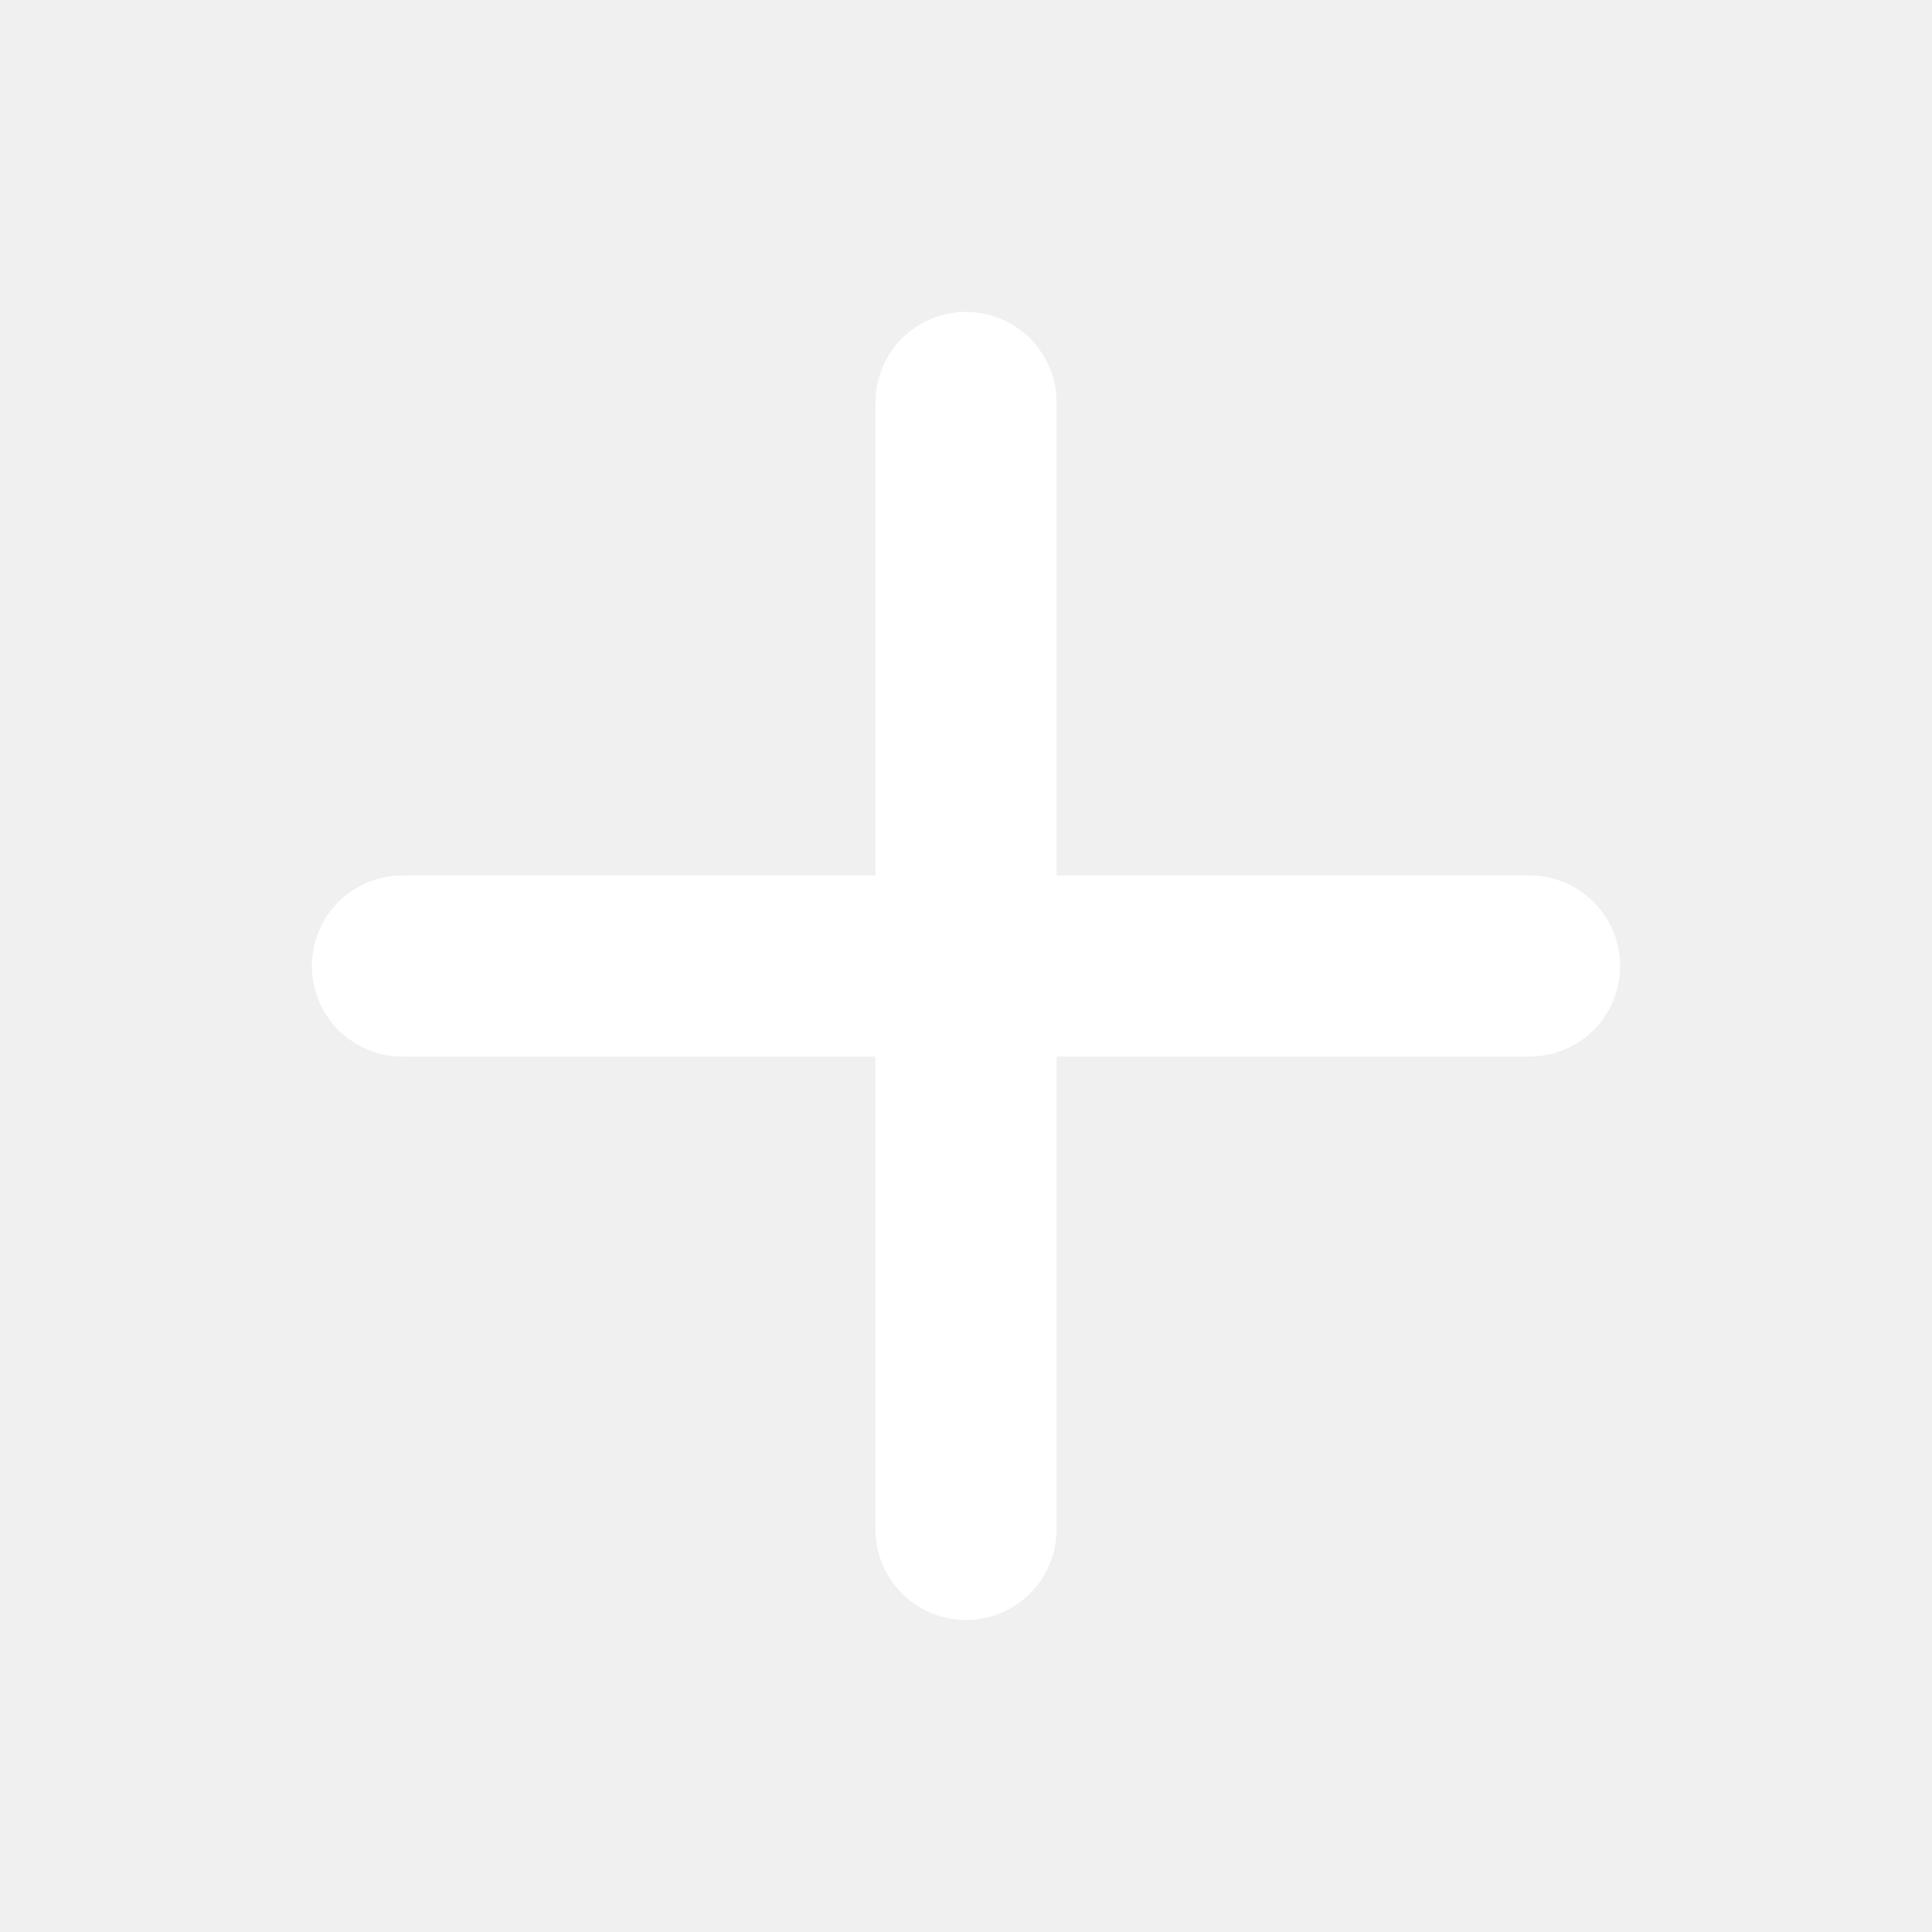
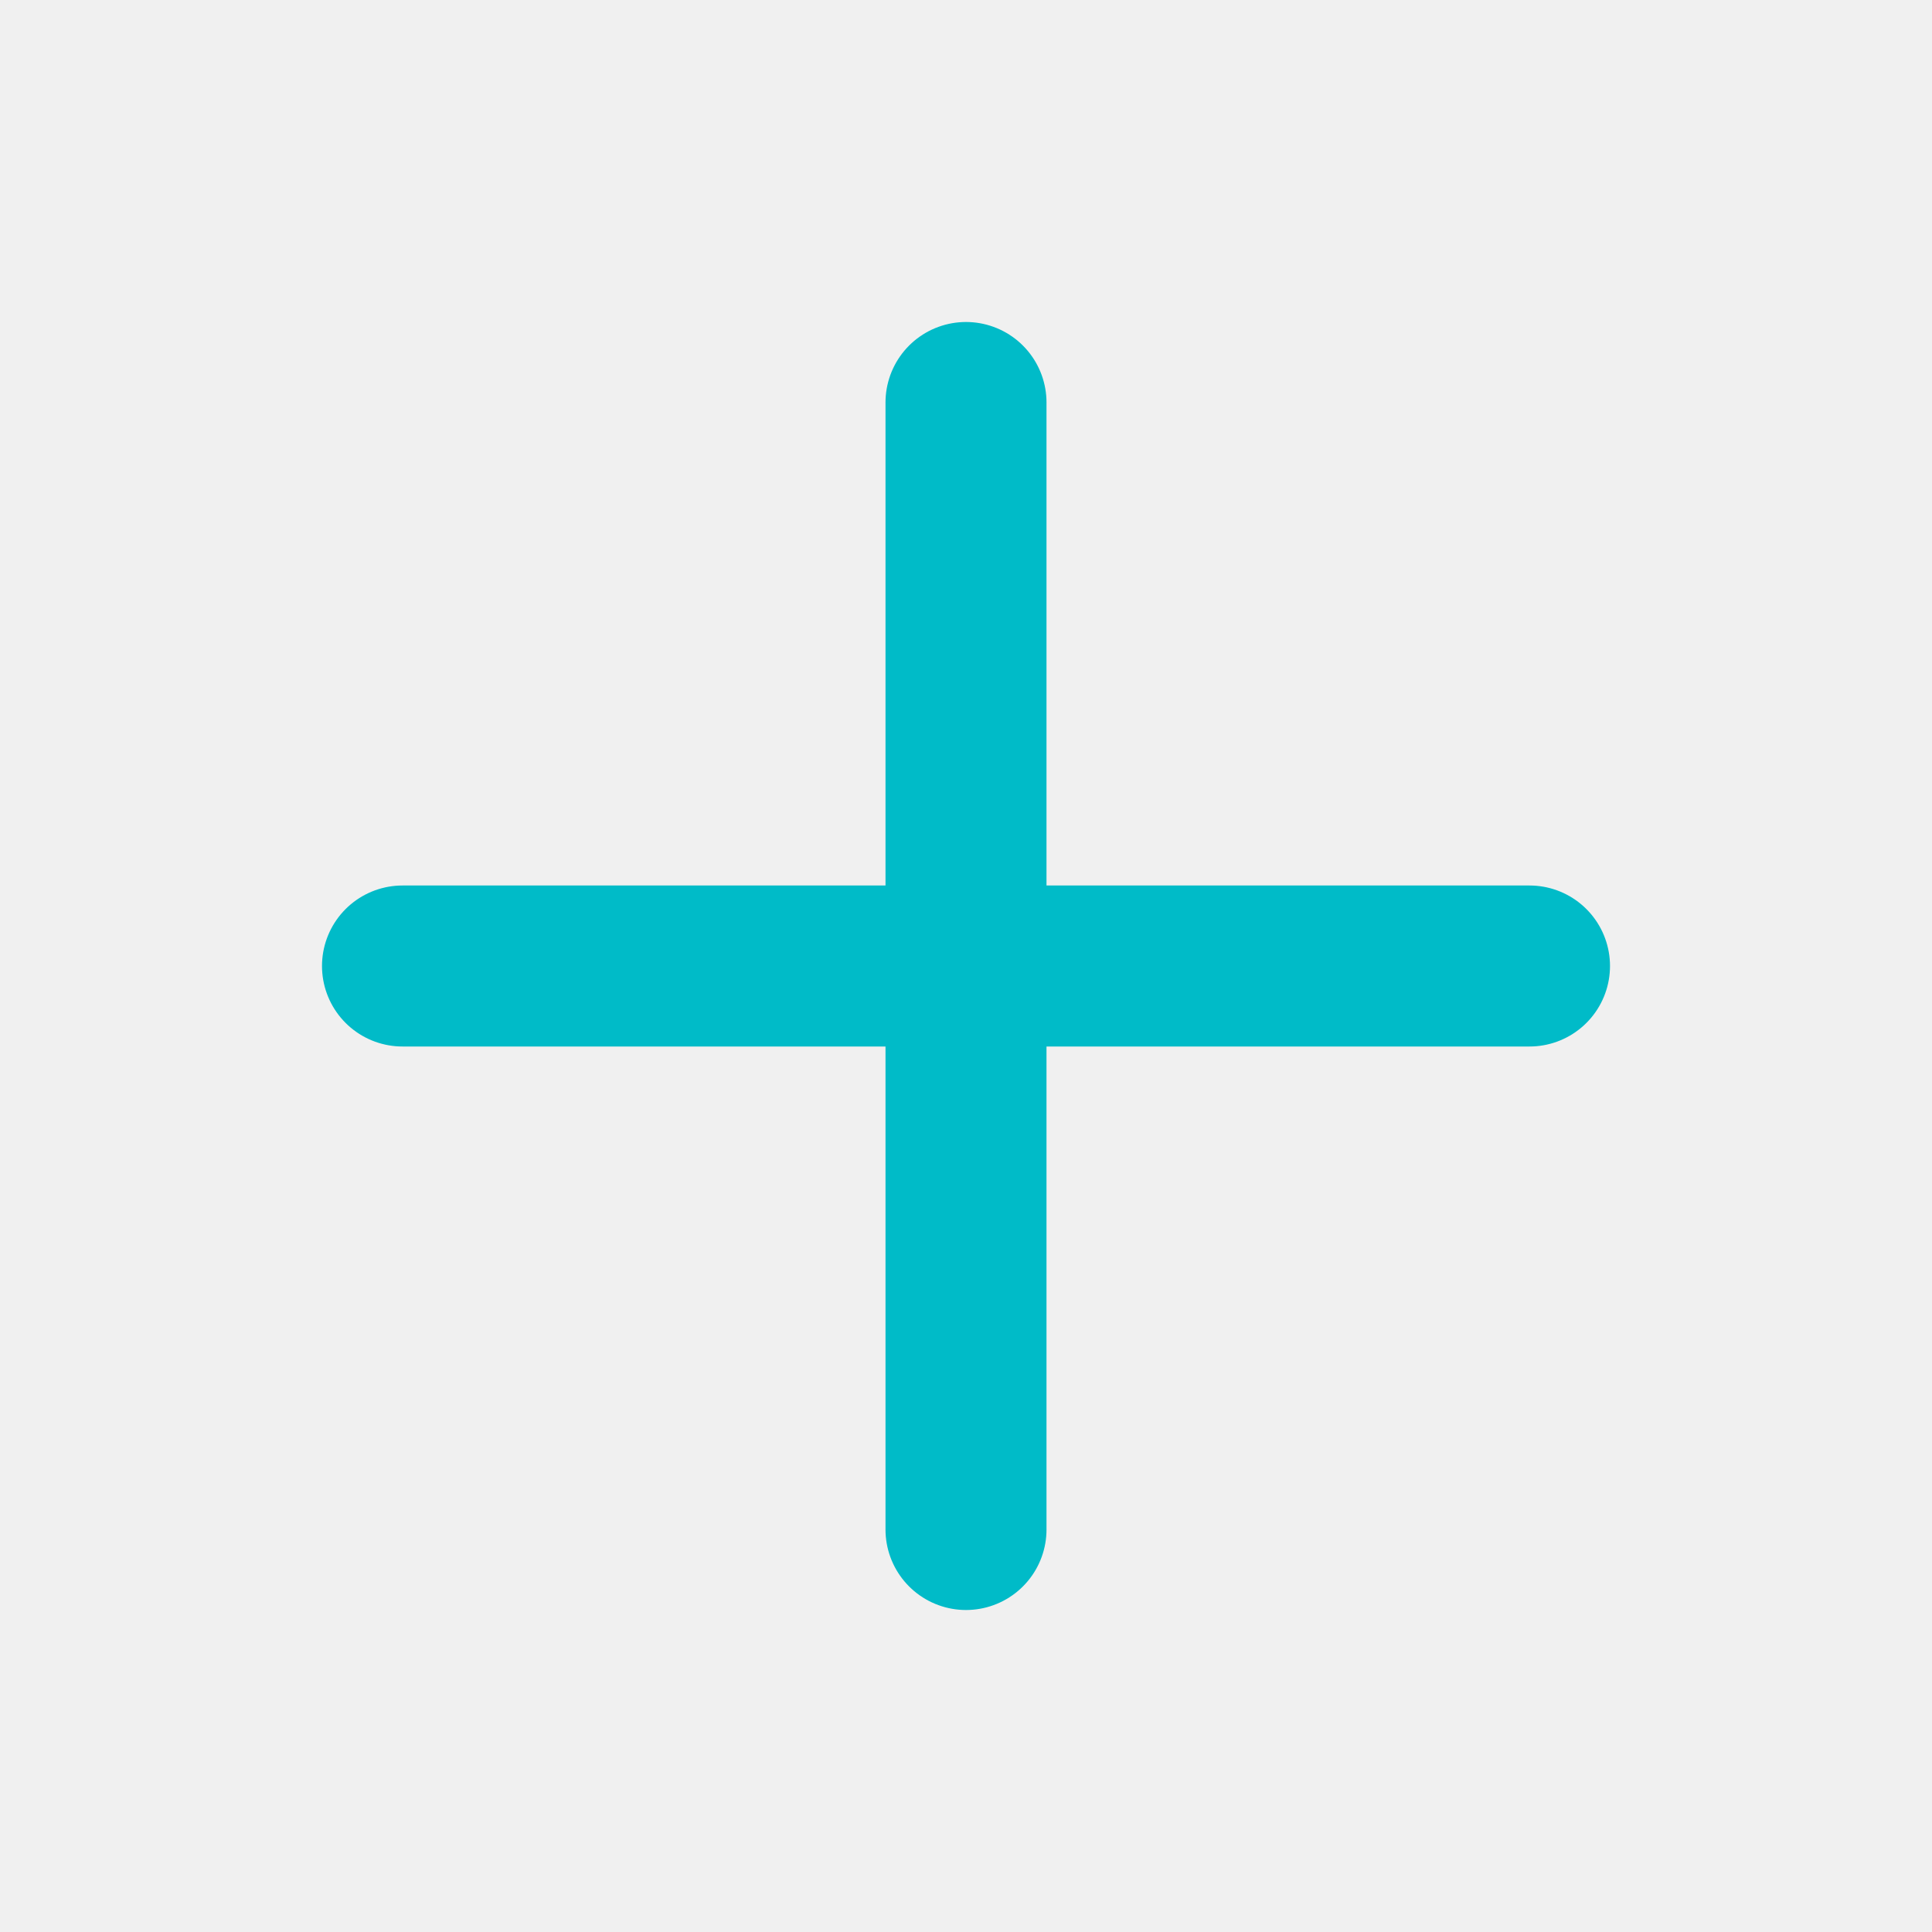
- <svg xmlns="http://www.w3.org/2000/svg" width="16" height="16" viewBox="0 0 16 16" fill="none">
-   <g id="Icon">
-     <path id="Vector" d="M3.333 8H12.667M8 3.333V12.666" stroke="white" stroke-width="1.5" stroke-linecap="round" stroke-linejoin="round" />
+ <svg xmlns="http://www.w3.org/2000/svg" width="18" height="18" viewBox="0 0 18 18" fill="none">
+   <g id="plus">
+     <path id="Vector" d="M3.75 9H14.25M9 3.75V14.25" stroke="#00BBC8" stroke-width="1.5" stroke-linecap="round" stroke-linejoin="round" />
  </g>
</svg>
